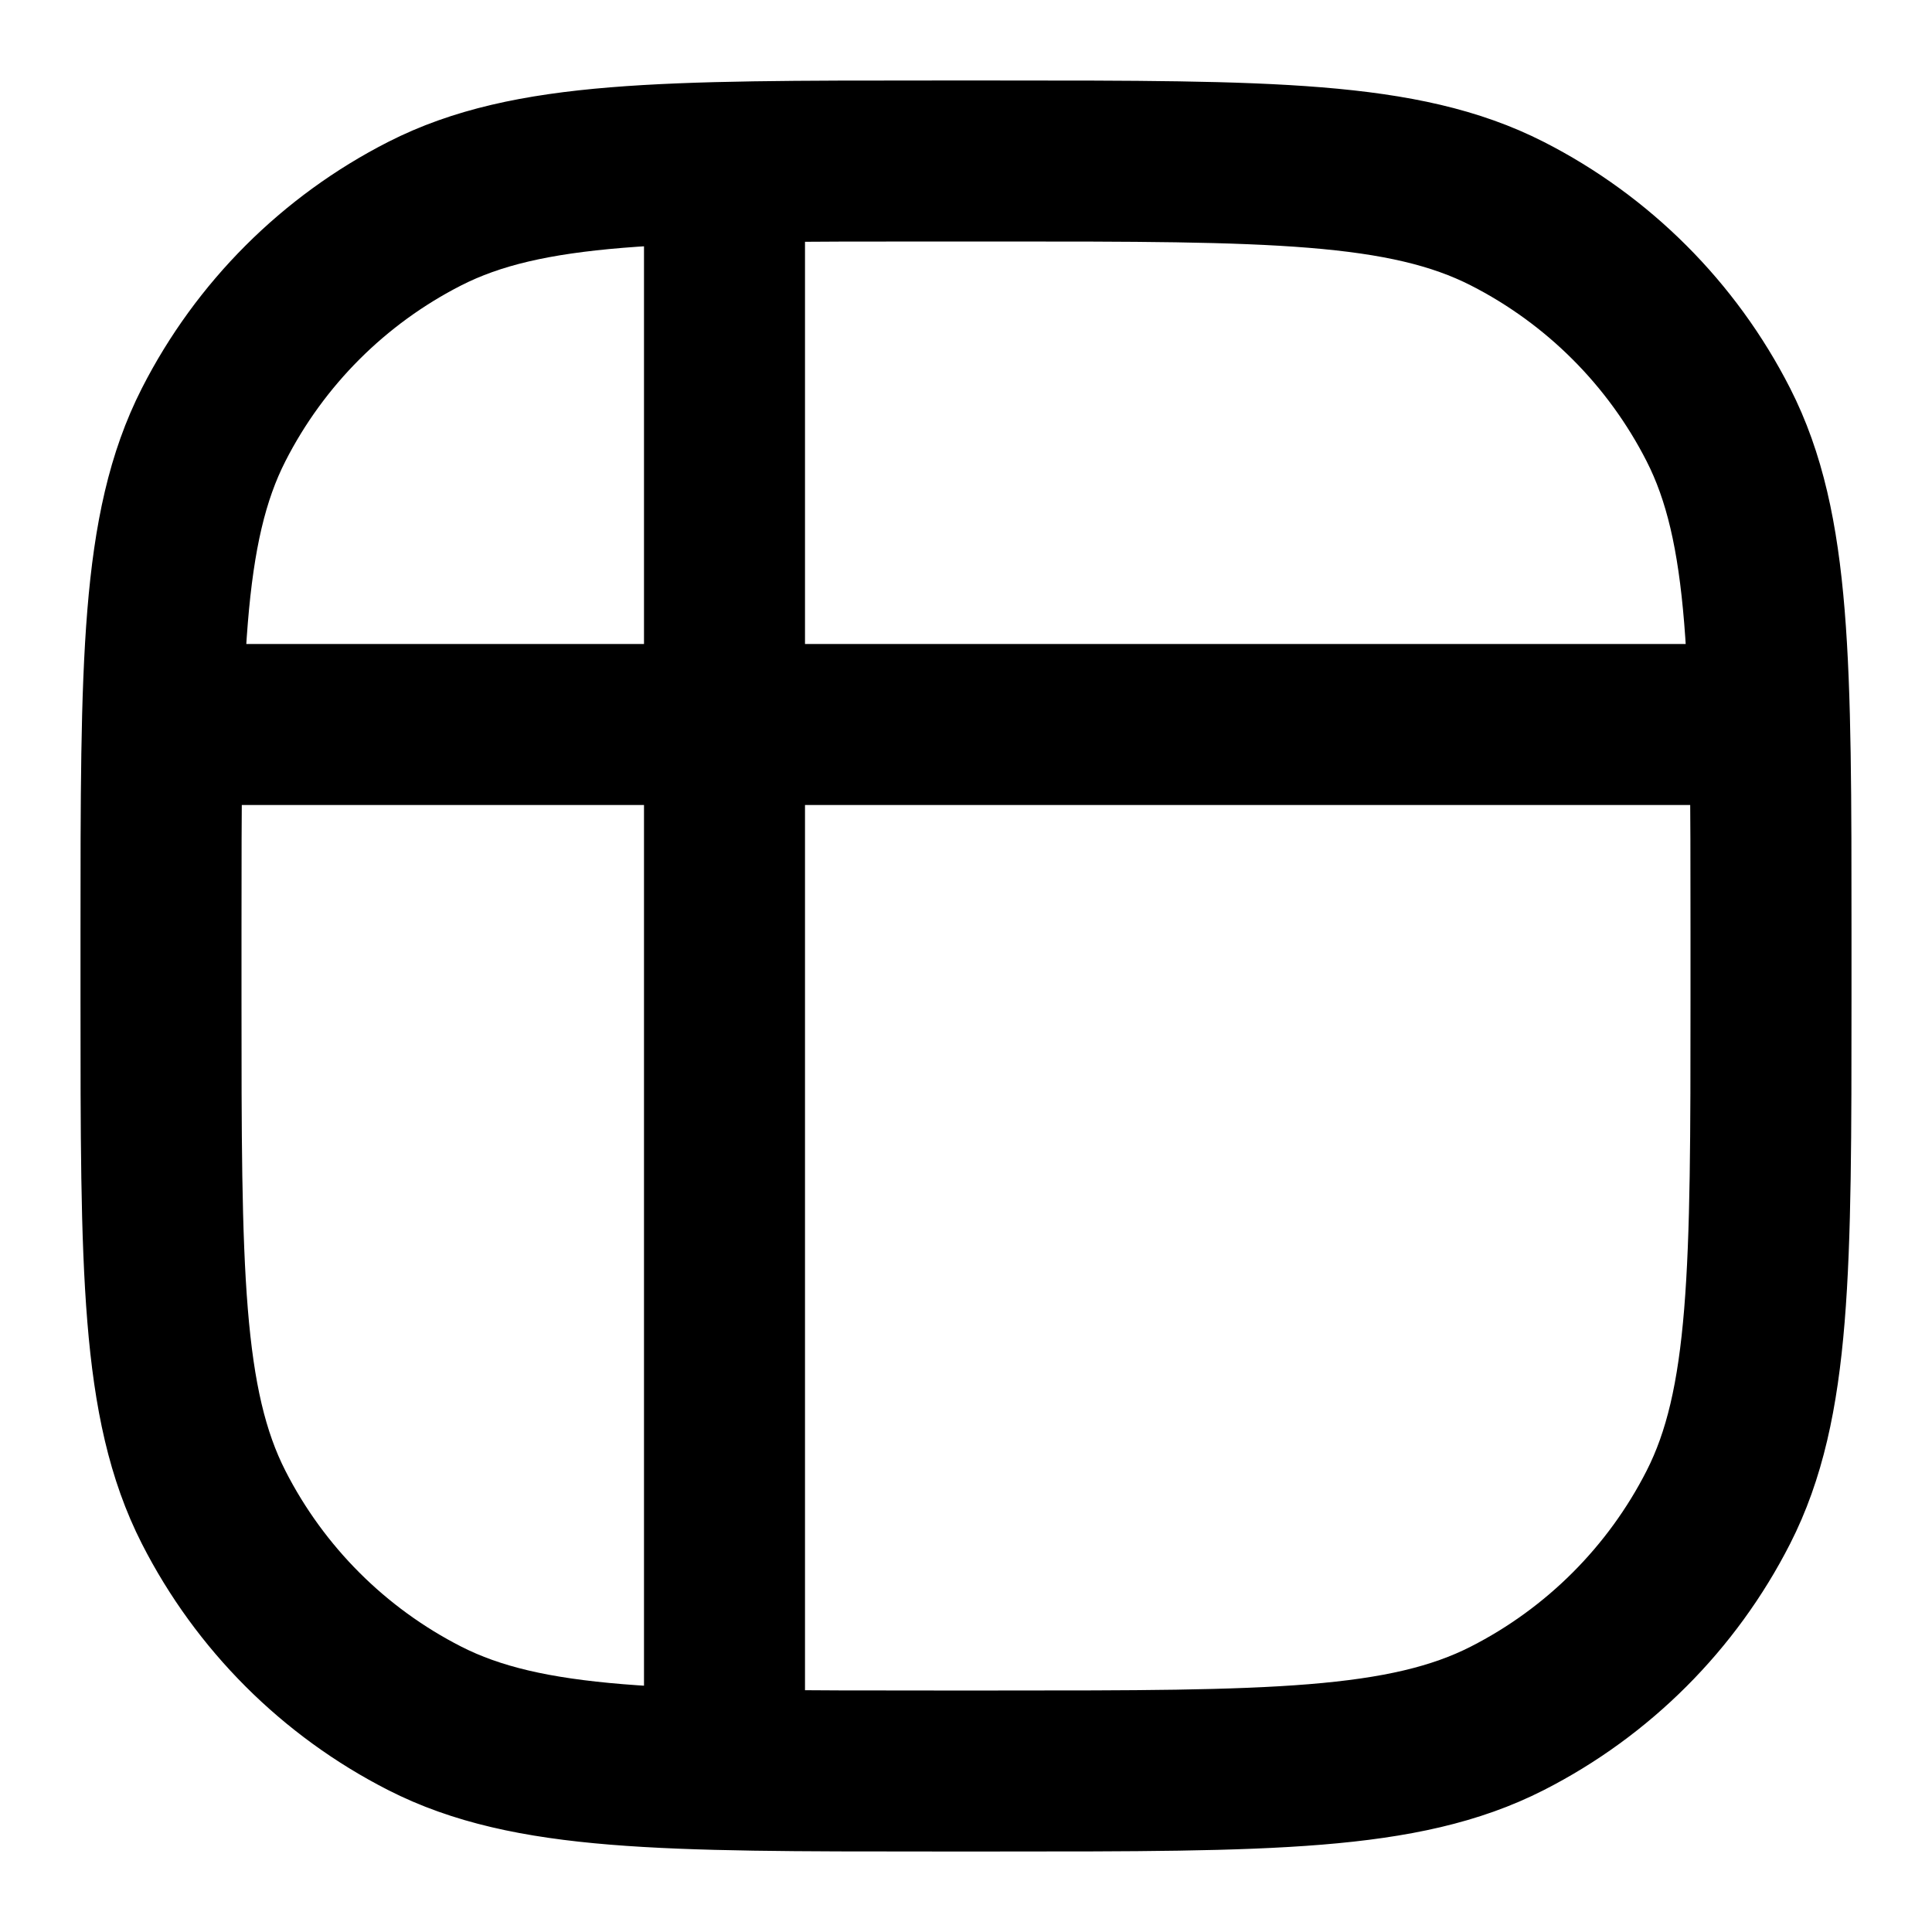
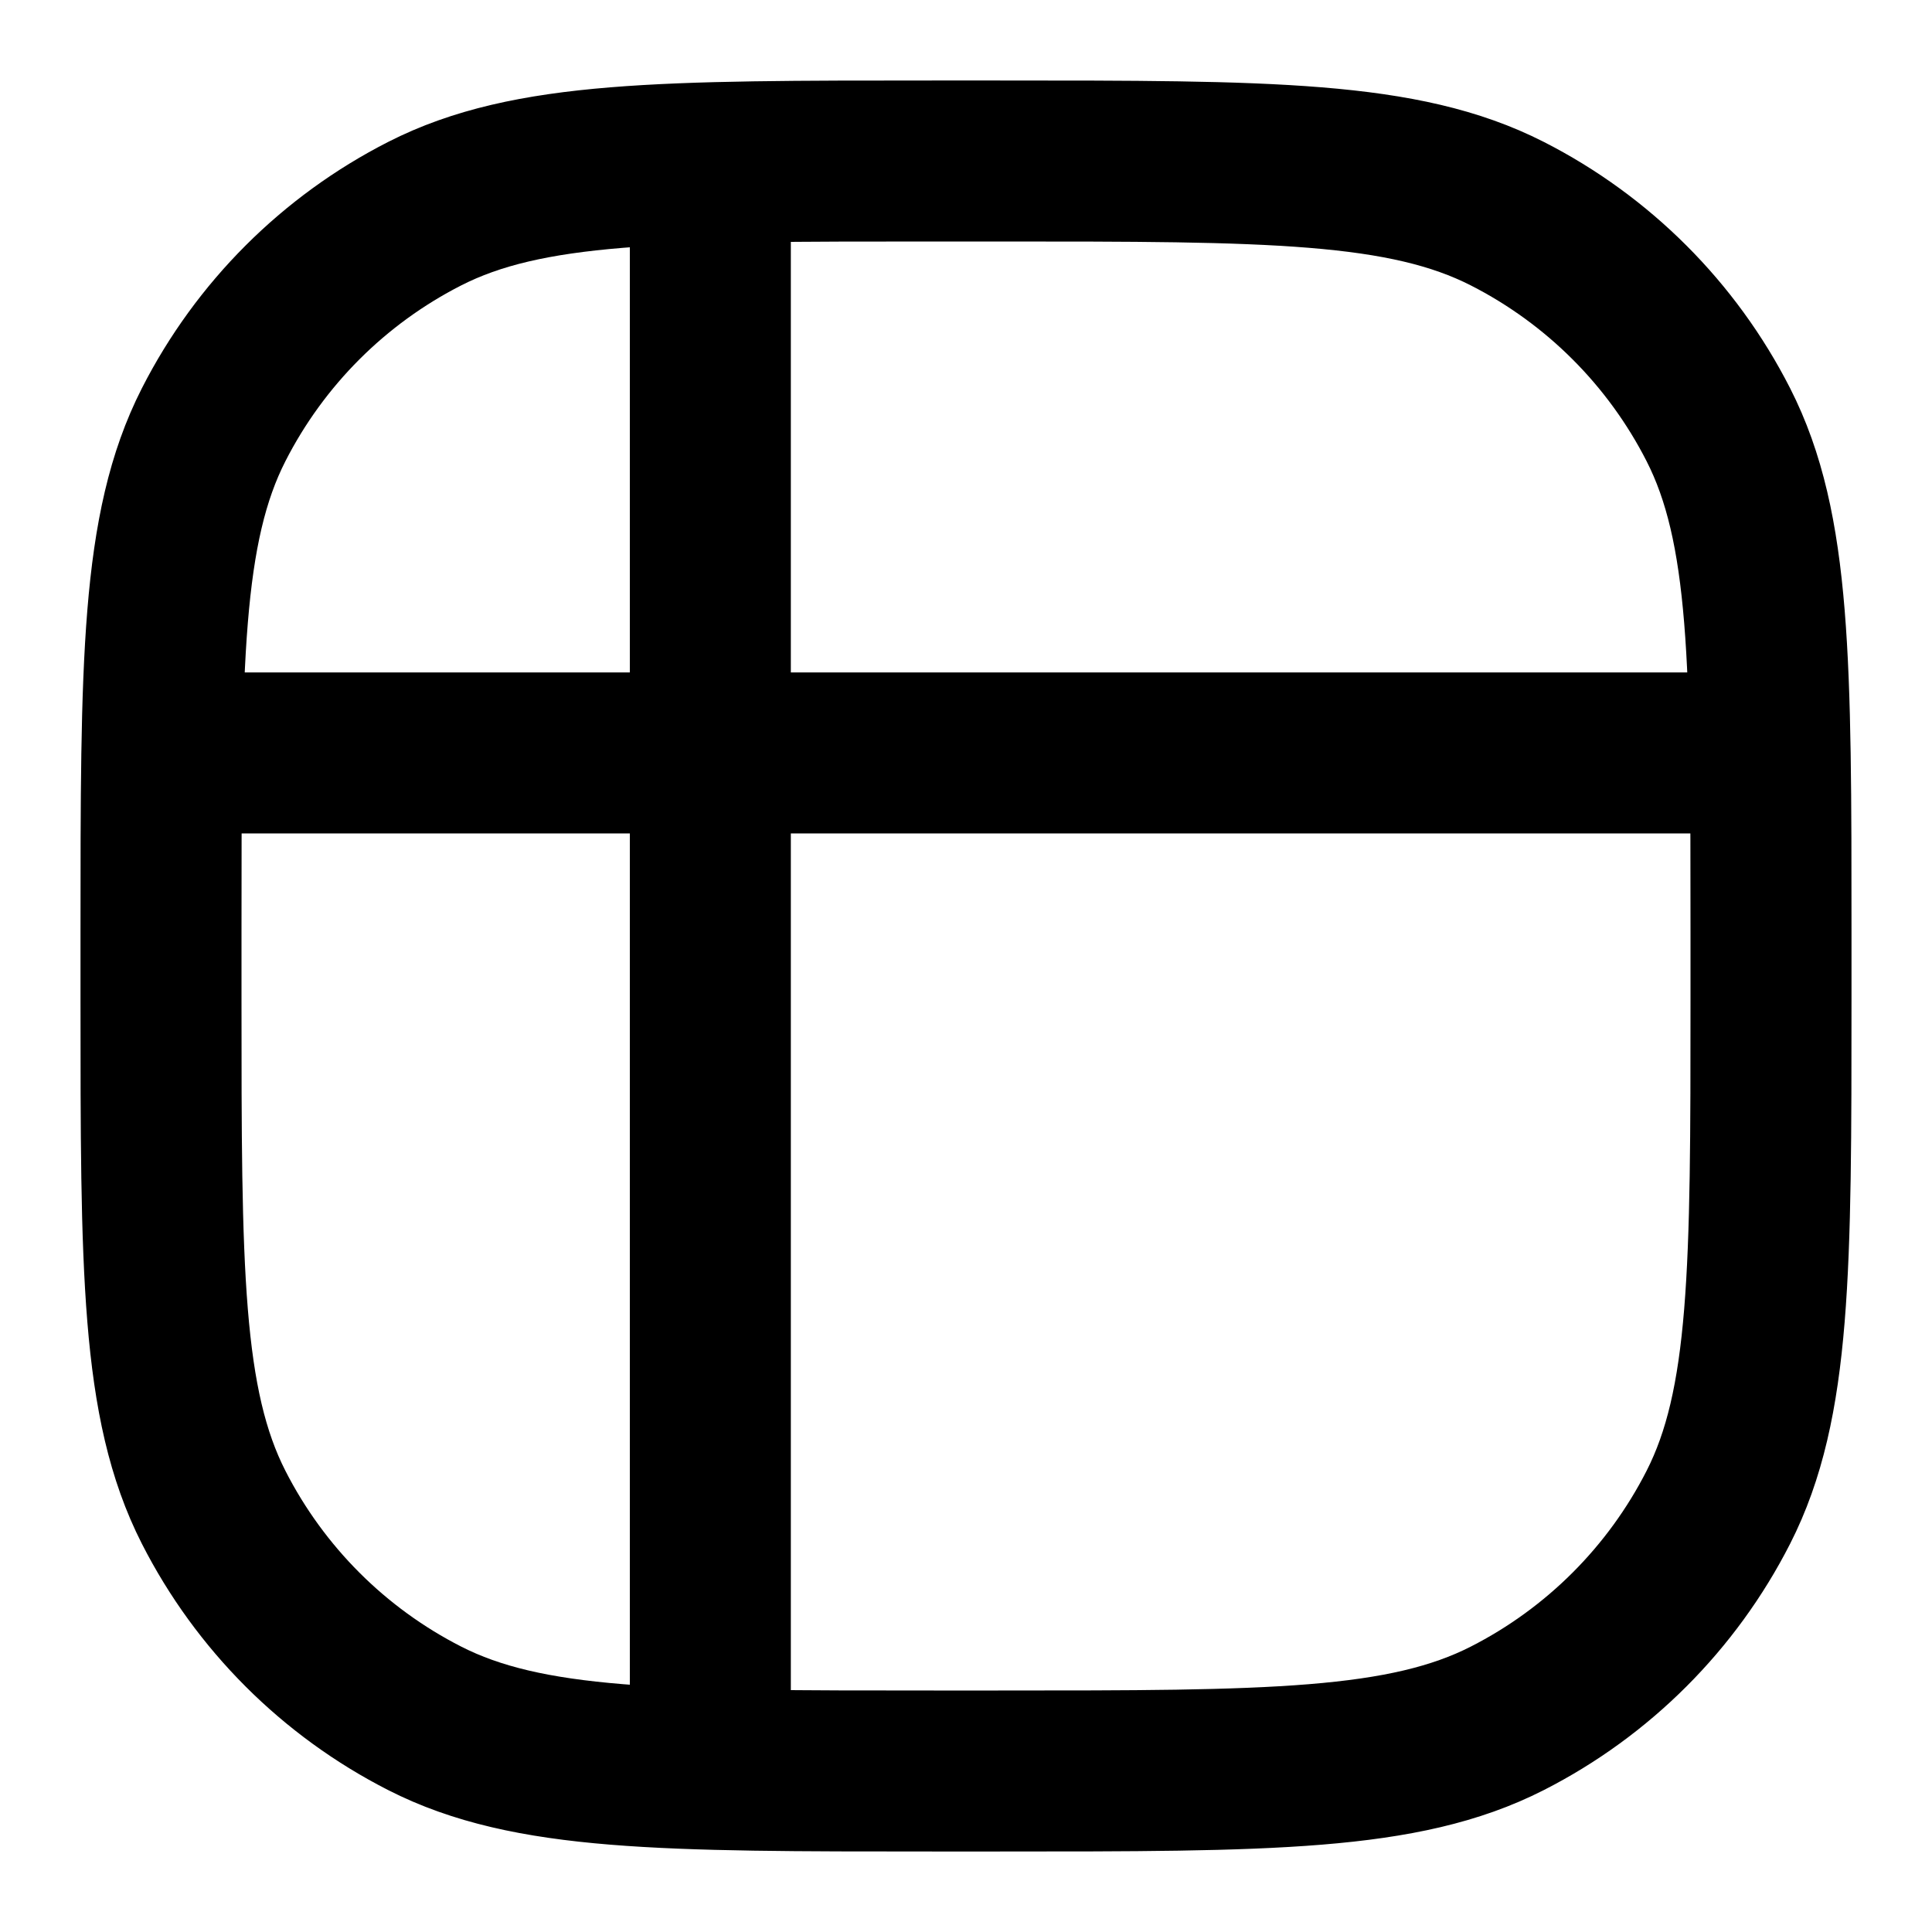
<svg xmlns="http://www.w3.org/2000/svg" width="24" height="24" viewBox="0 0 24 24" fill="none" stroke="currentColor" stroke-width="2" stroke-linecap="round" stroke-linejoin="round">
-   <path d="M11.6 22h.8c3.36 0 5.04 0 6.324-.654a6 6 0 0 0 2.622-2.622C22 17.44 22 15.76 22 12.4v-.8c0-3.36 0-5.04-.654-6.324a6 6 0 0 0-2.622-2.622C17.44 2 15.76 2 12.4 2h-.8c-3.36 0-5.04 0-6.324.654a6 6 0 0 0-2.622 2.622C2 6.56 2 8.24 2 11.6v.8c0 3.36 0 5.04.654 6.324a6 6 0 0 0 2.622 2.622C6.56 22 8.24 22 11.6 22M9 2.05v19.9M2.05 9h19.9" />
+   <path d="M11.6 22h.8c3.36 0 5.04 0 6.324-.654a6 6 0 0 0 2.622-2.622C22 17.44 22 15.76 22 12.4v-.8c0-3.36 0-5.04-.654-6.324a6 6 0 0 0-2.622-2.622C17.44 2 15.76 2 12.4 2h-.8c-3.36 0-5.04 0-6.324.654a6 6 0 0 0-2.622 2.622C2 6.56 2 8.24 2 11.6v.8c0 3.36 0 5.04.654 6.324a6 6 0 0 0 2.622 2.622C6.56 22 8.24 22 11.6 22M8.824 2.05v19.9M2.04 9.353h19.92" />
</svg>
